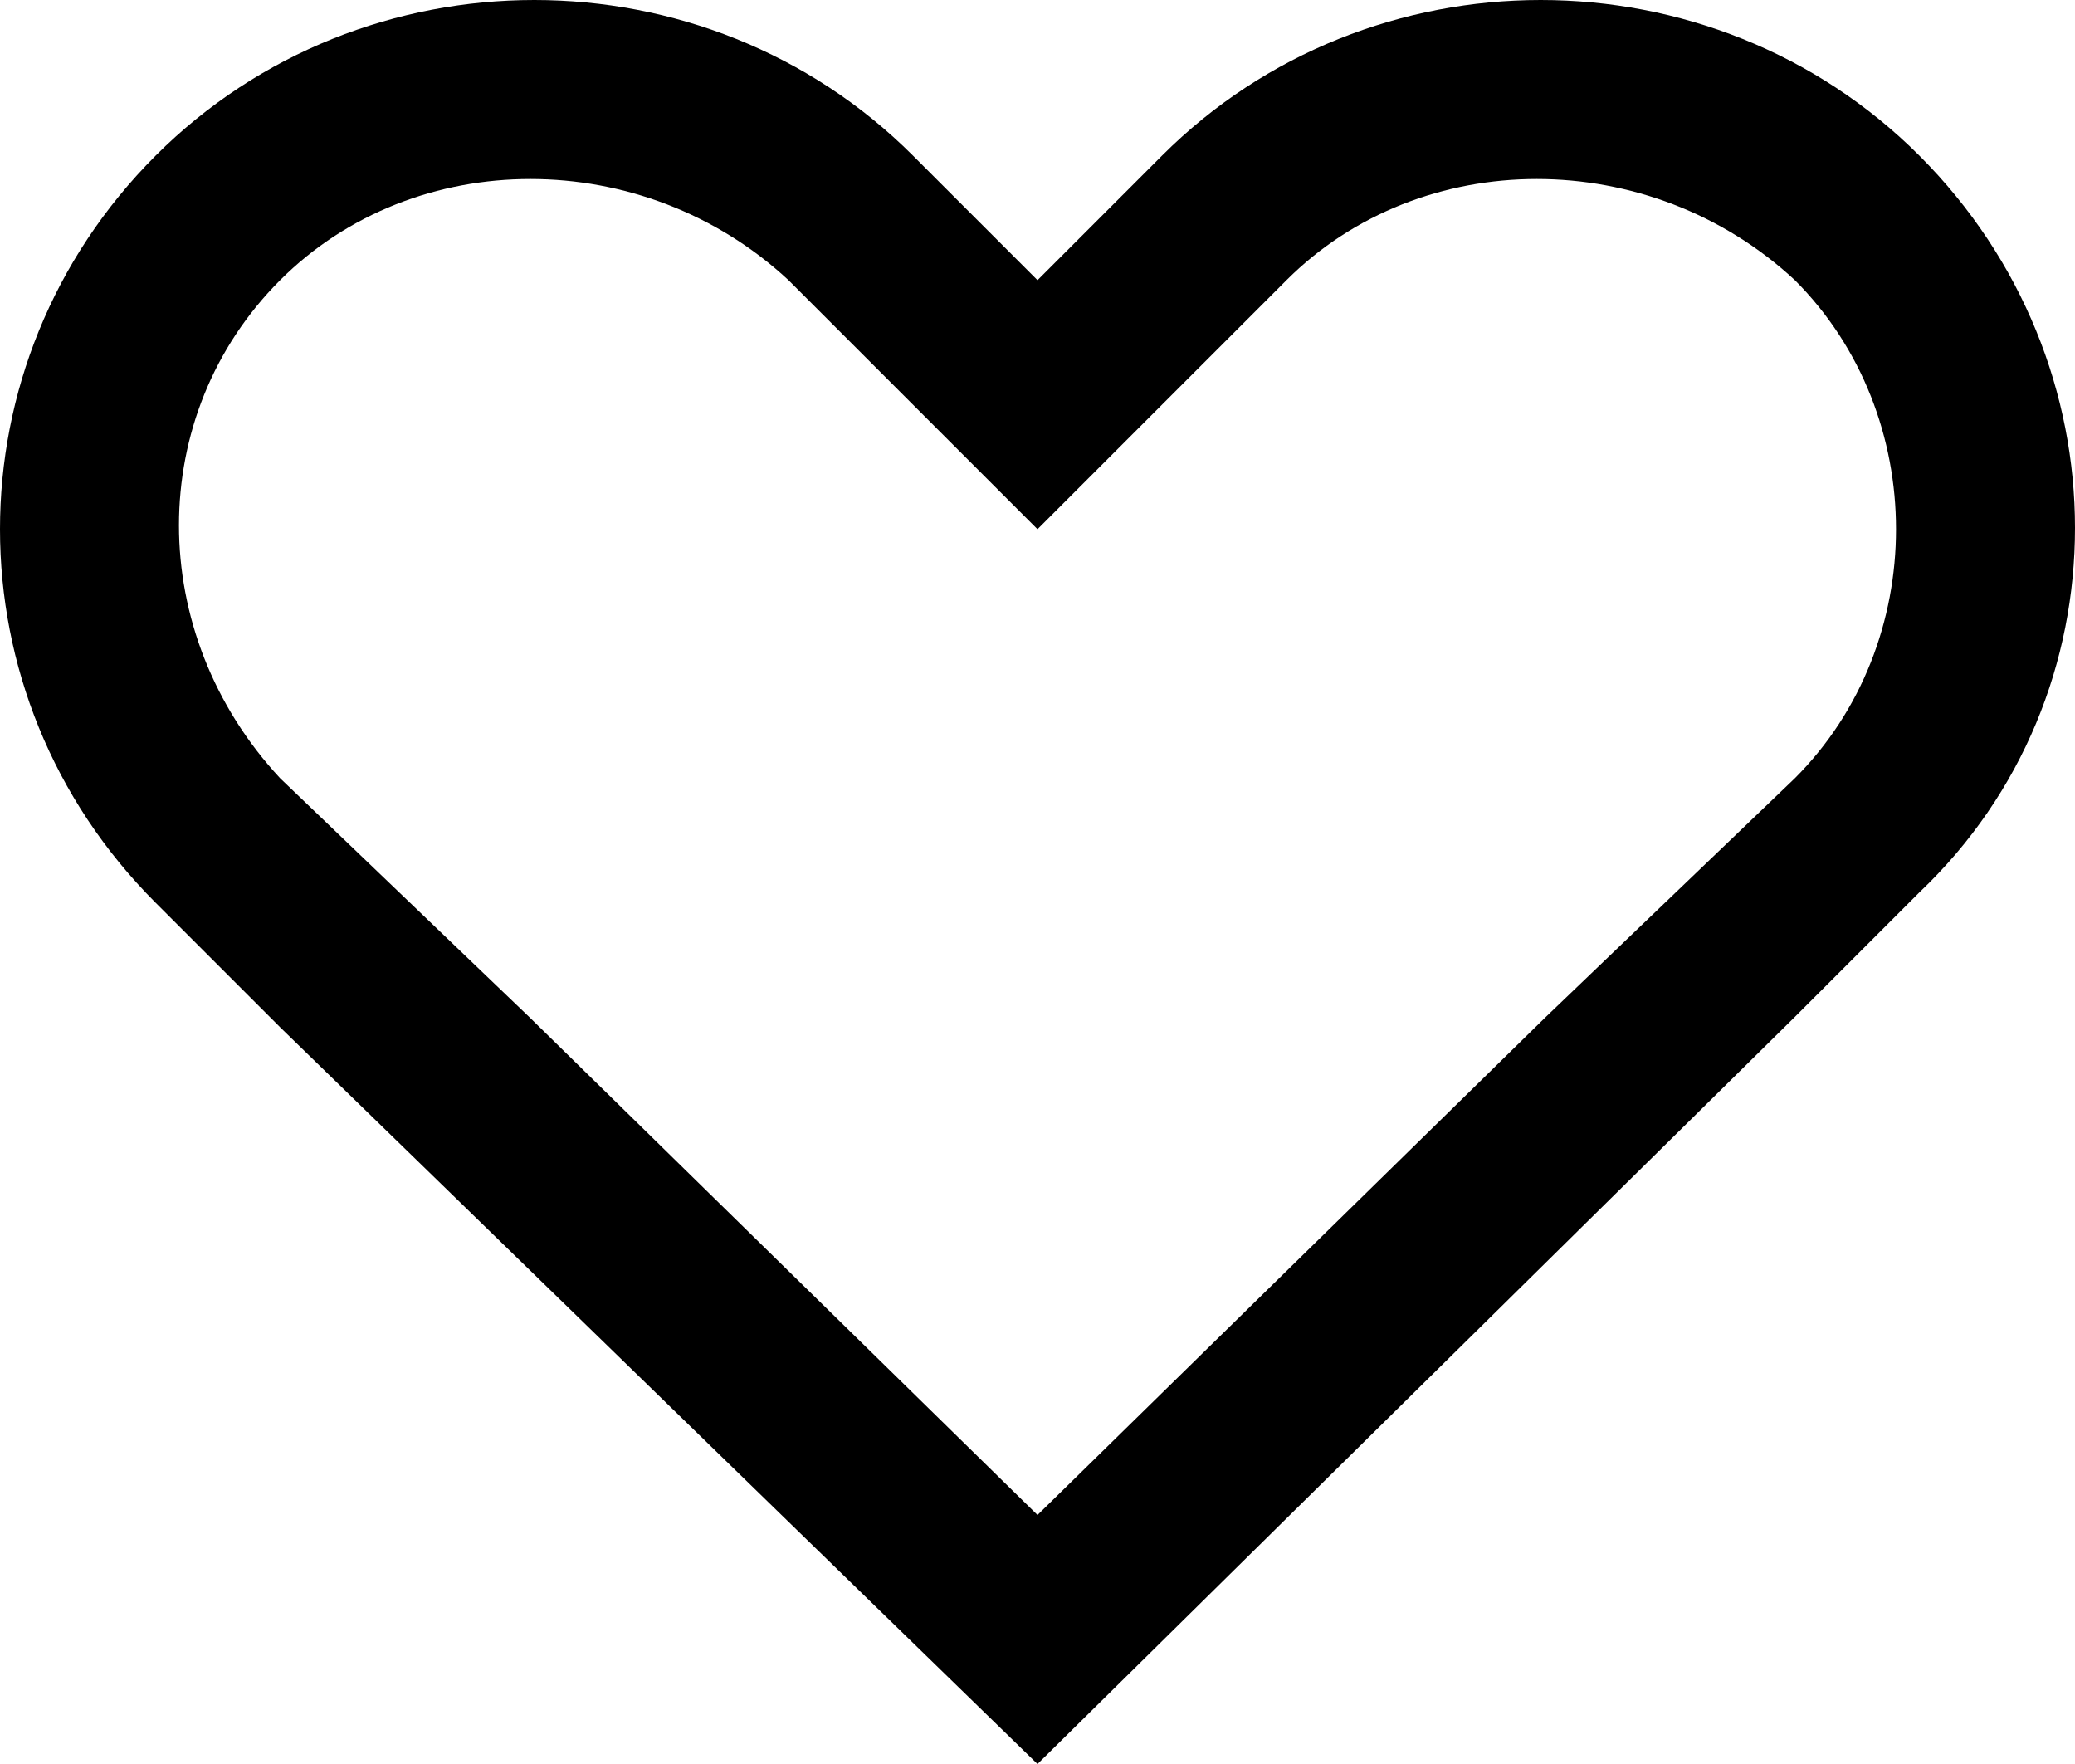
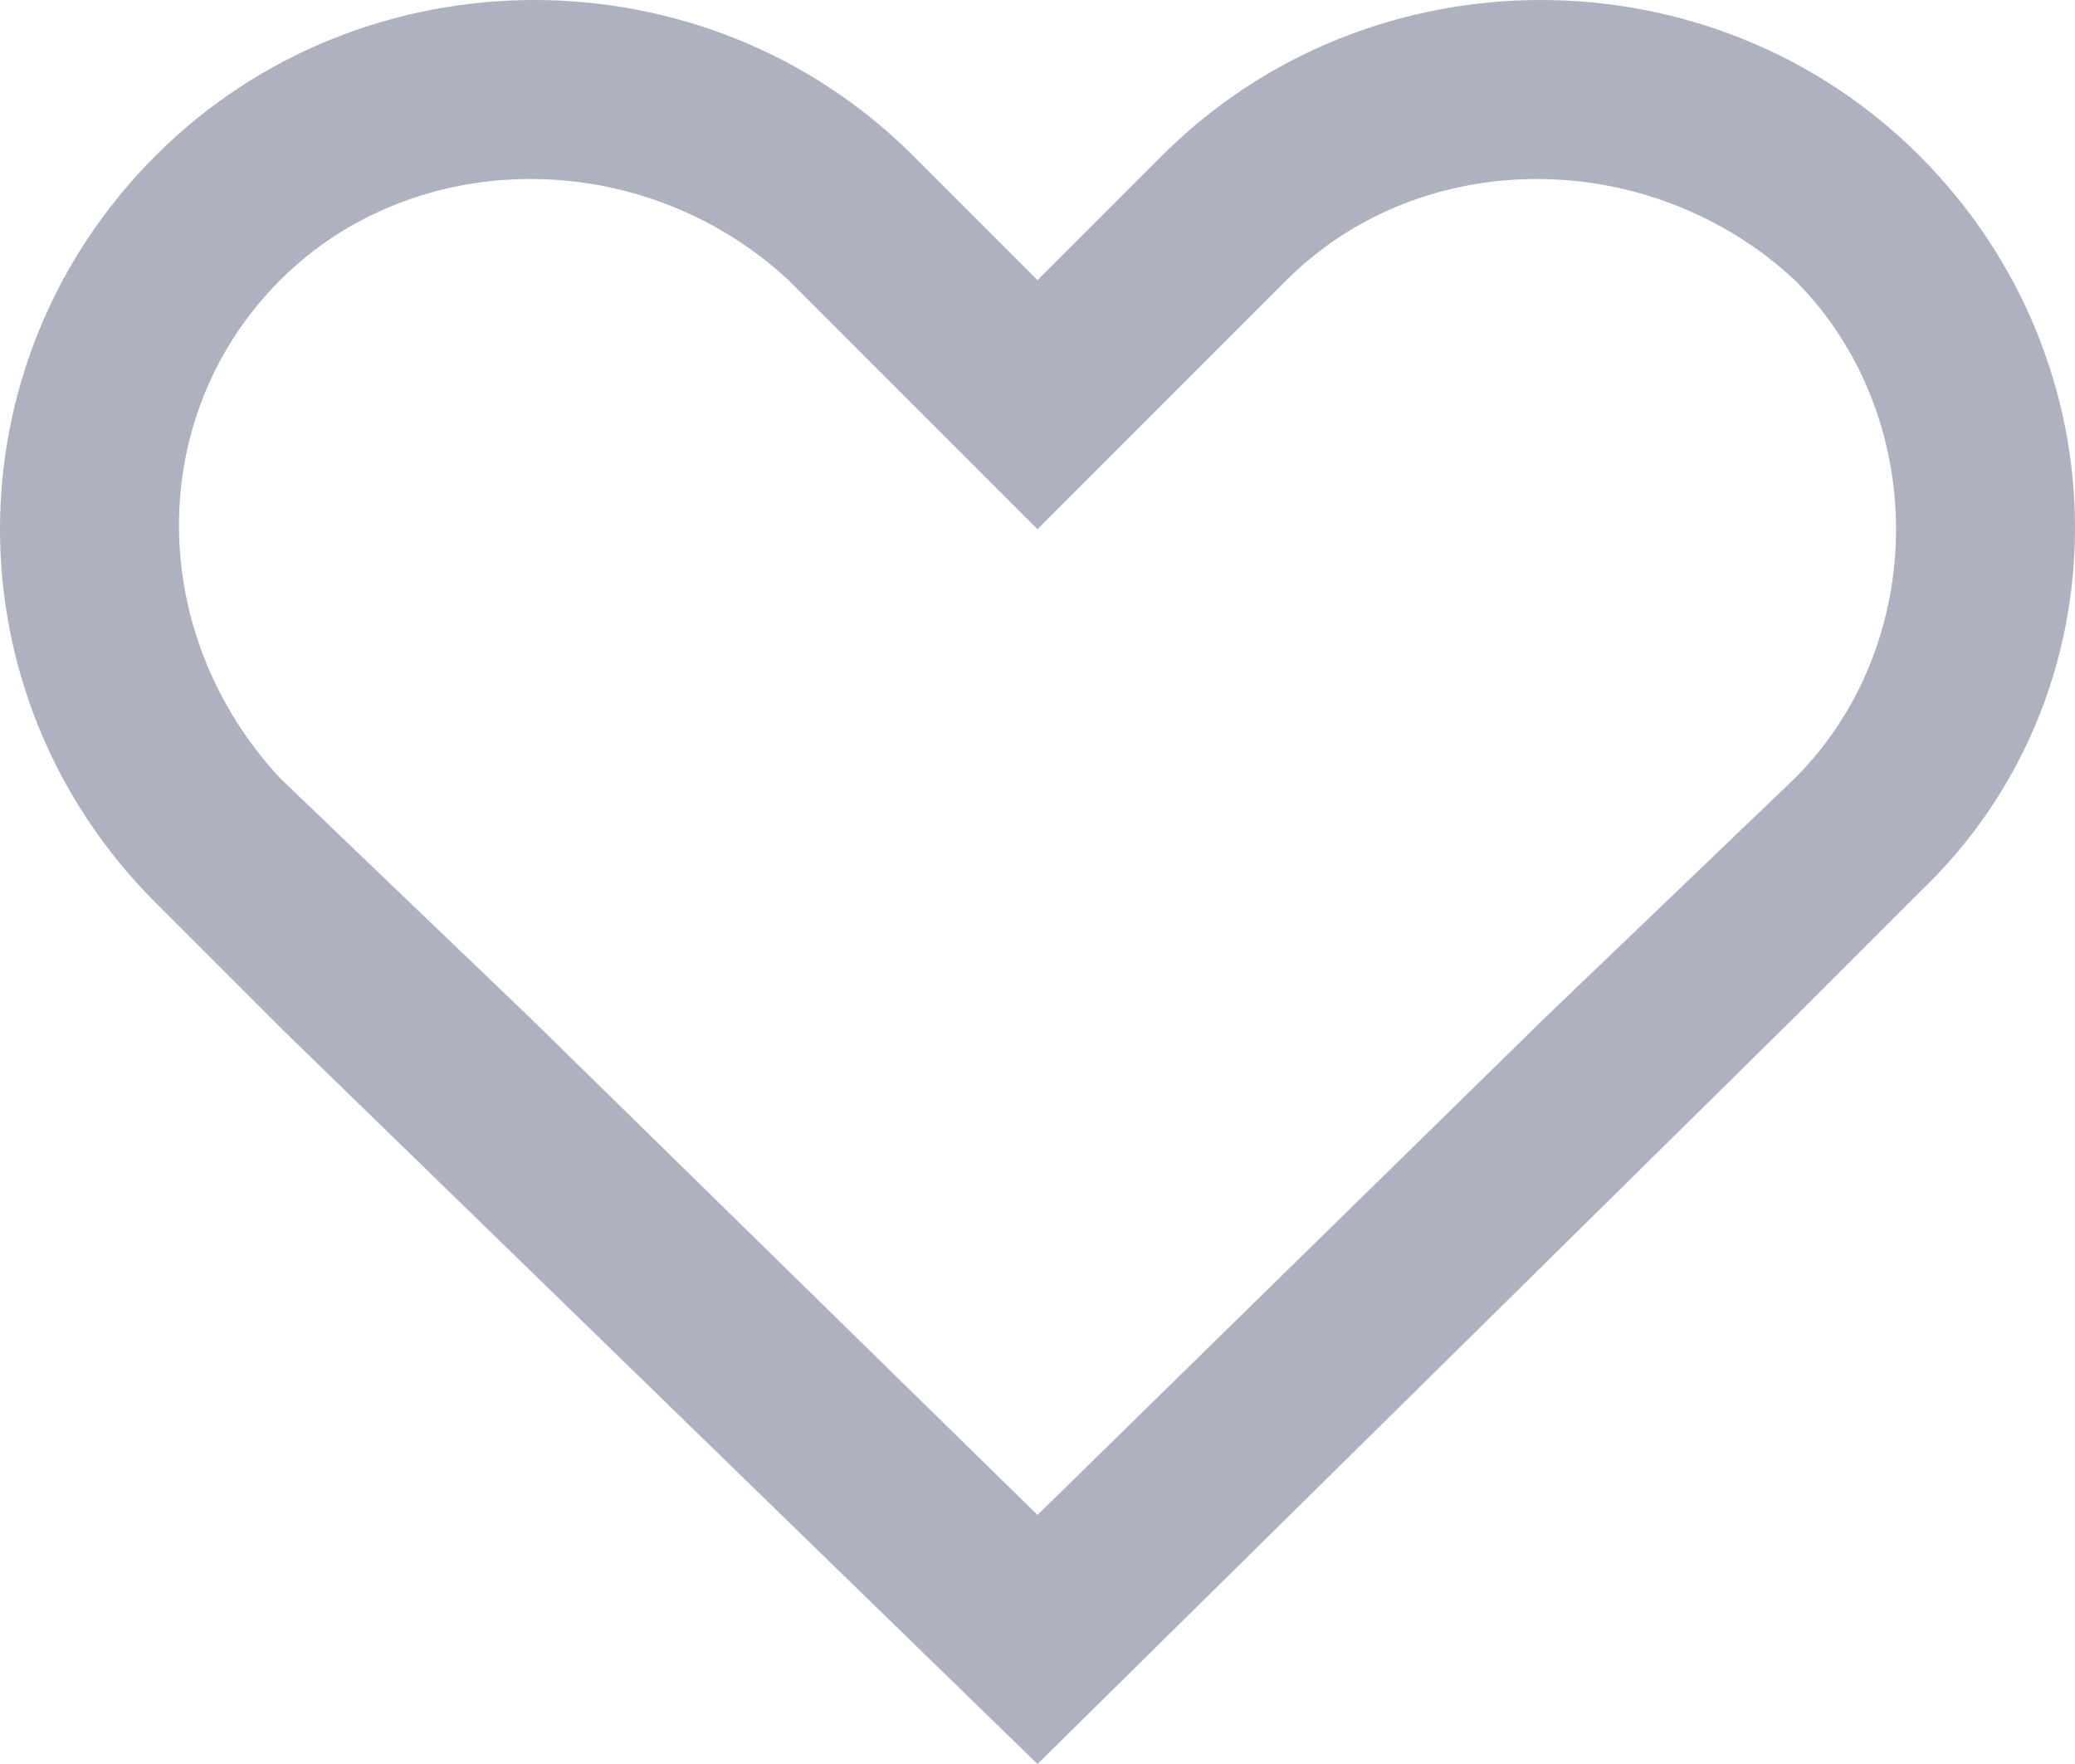
<svg xmlns="http://www.w3.org/2000/svg" version="1.1" id="heart" x="0px" y="0px" viewBox="0 0 20 17" style="enable-background:new 0 0 20 17;" xml:space="preserve">
-   <path d="M18.5,1.5c-2-2-5.3-2-7.3,0L10,2.7L8.8,1.5c-2-2-5.3-2-7.3,0c-2,2-2,5.2,0,7.2l1.2,1.2L10,17l7.3-7.2l1.2-1.2   C20.5,6.7,20.5,3.5,18.5,1.5z M14.9,9.8L10,14.6L5.1,9.8L2.7,7.5C1.4,6.1,1.4,4,2.7,2.7c1.3-1.3,3.5-1.3,4.9,0L10,5.1l2.4-2.4   c1.3-1.3,3.5-1.3,4.9,0c1.3,1.3,1.3,3.5,0,4.8L14.9,9.8z" />
+   <path fill="#adb1c0" d="M18.5,1.5c-2-2-5.3-2-7.3,0L10,2.7L8.8,1.5c-2-2-5.3-2-7.3,0c-2,2-2,5.2,0,7.2l1.2,1.2L10,17l7.3-7.2l1.2-1.2   C20.5,6.7,20.5,3.5,18.5,1.5z M14.9,9.8L10,14.6L5.1,9.8L2.7,7.5C1.4,6.1,1.4,4,2.7,2.7c1.3-1.3,3.5-1.3,4.9,0L10,5.1l2.4-2.4   c1.3-1.3,3.5-1.3,4.9,0c1.3,1.3,1.3,3.5,0,4.8L14.9,9.8z" />
</svg>
